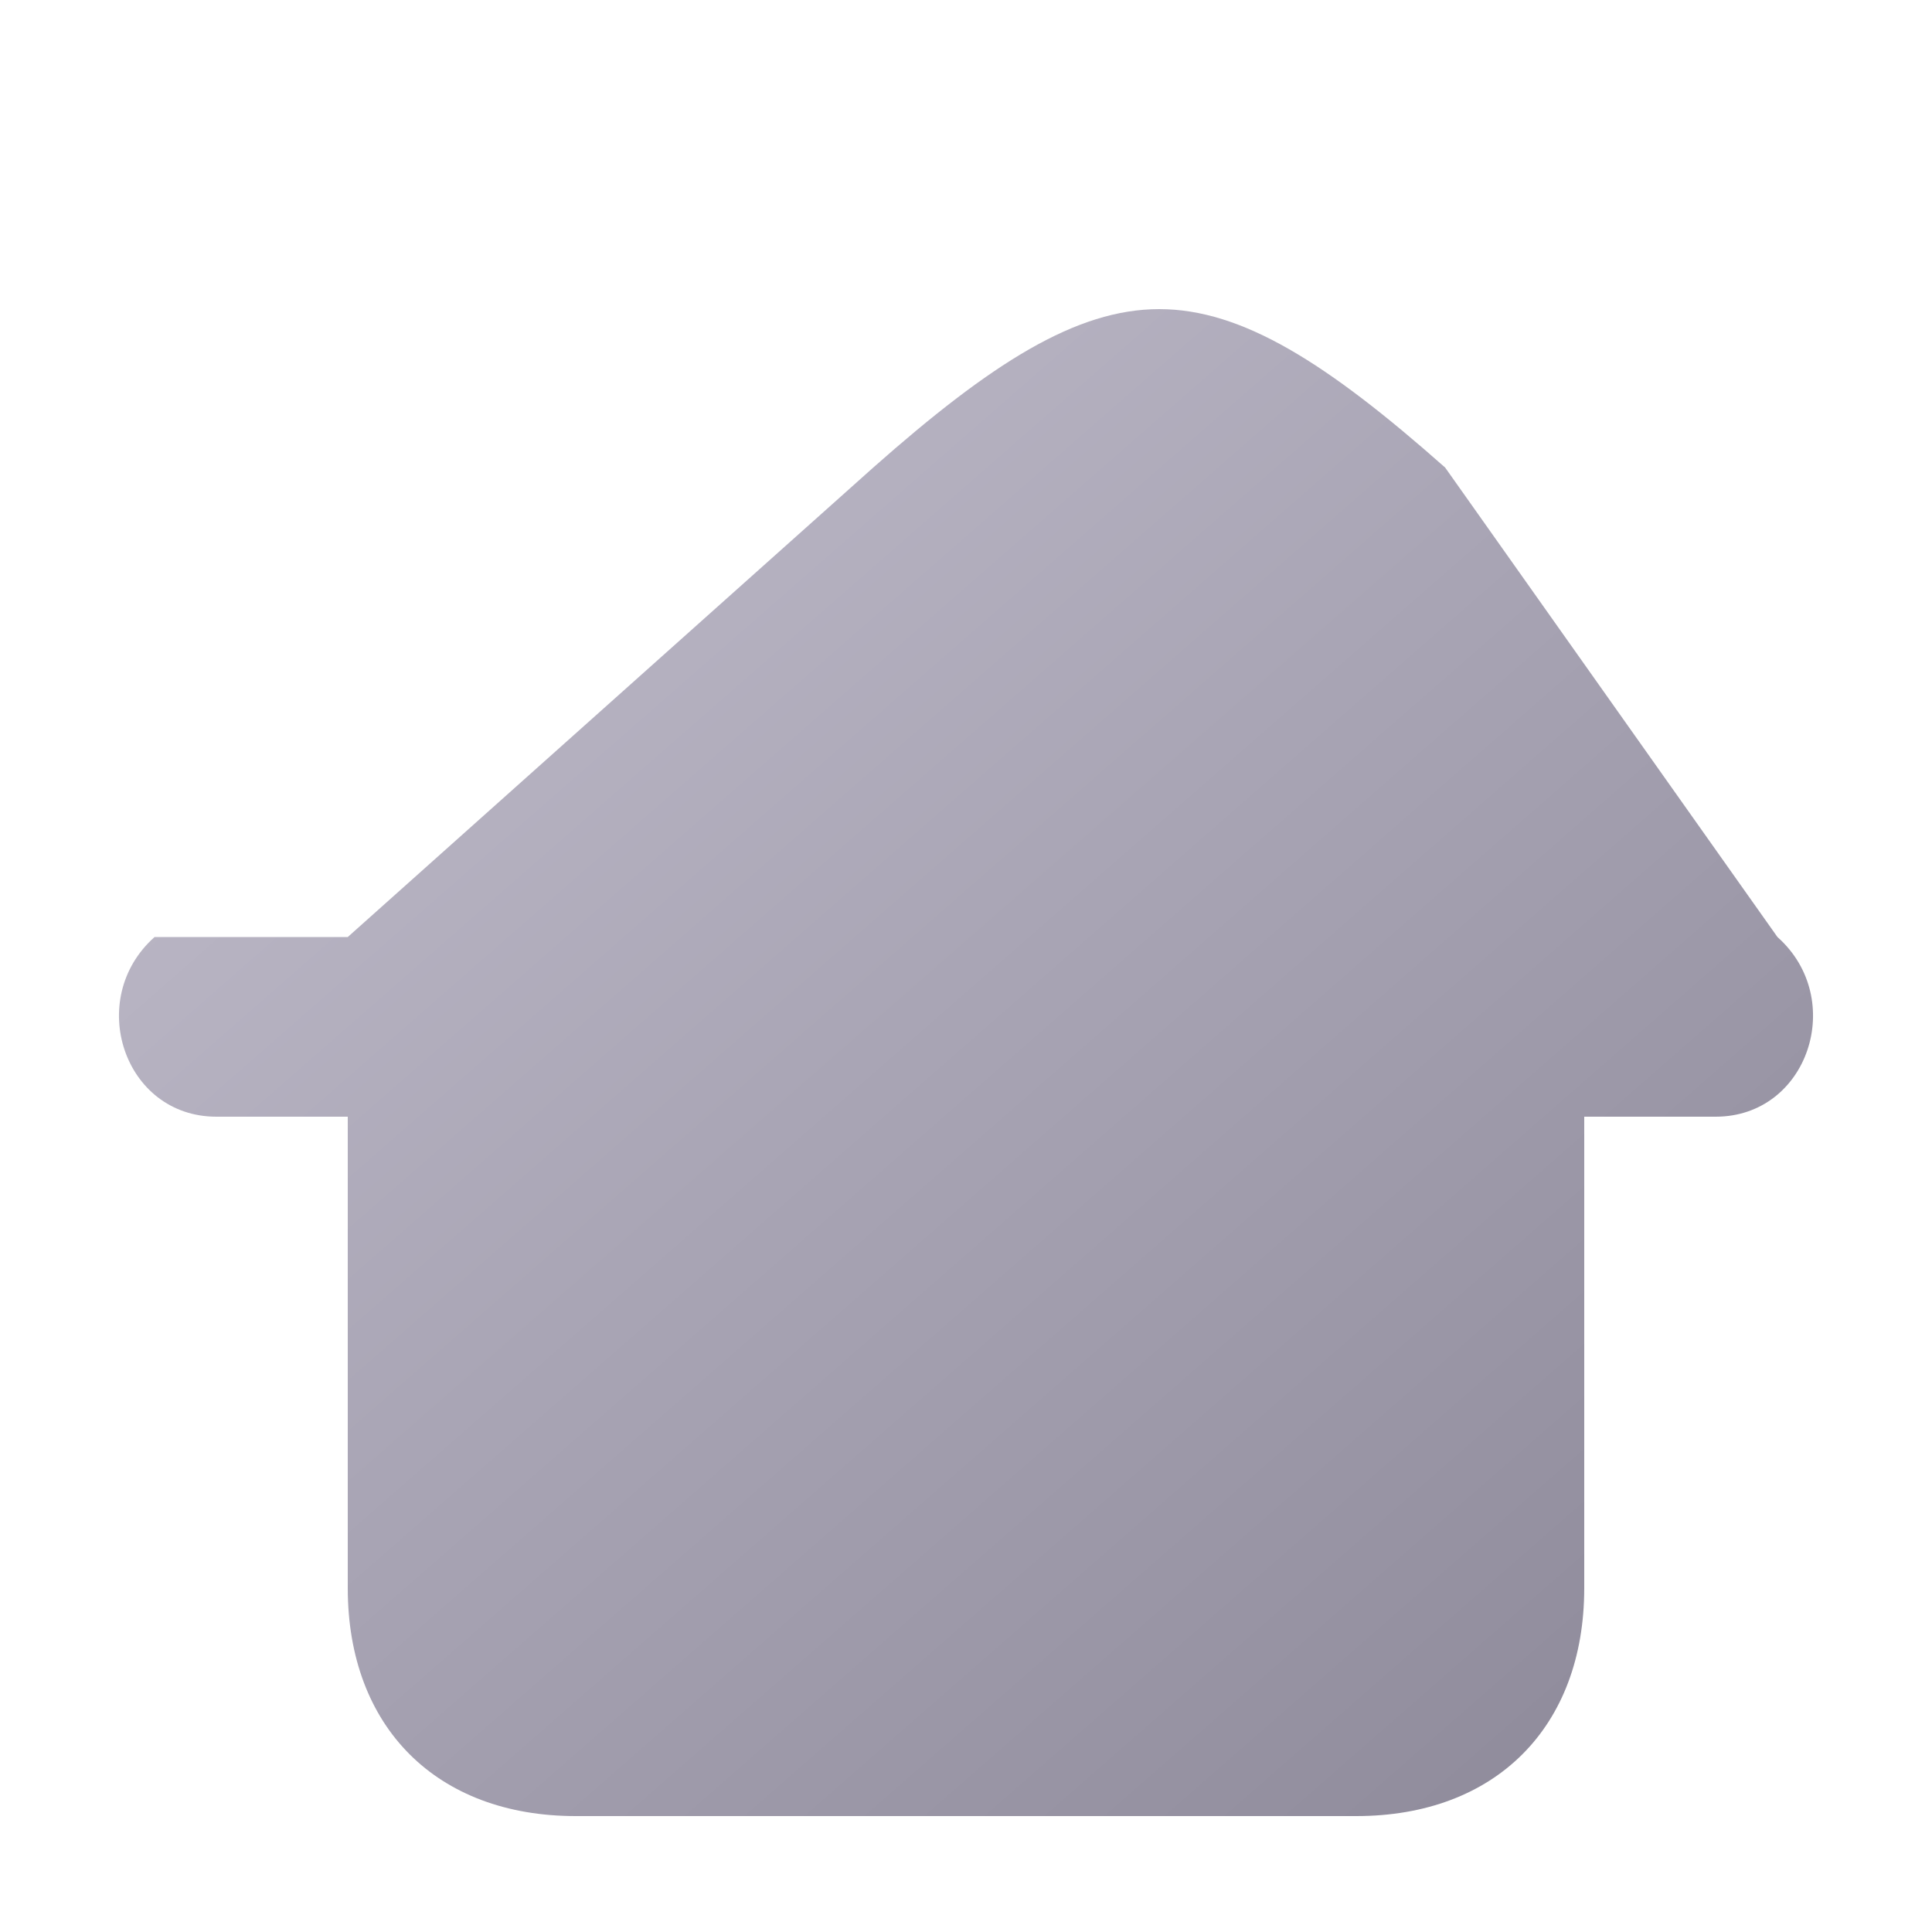
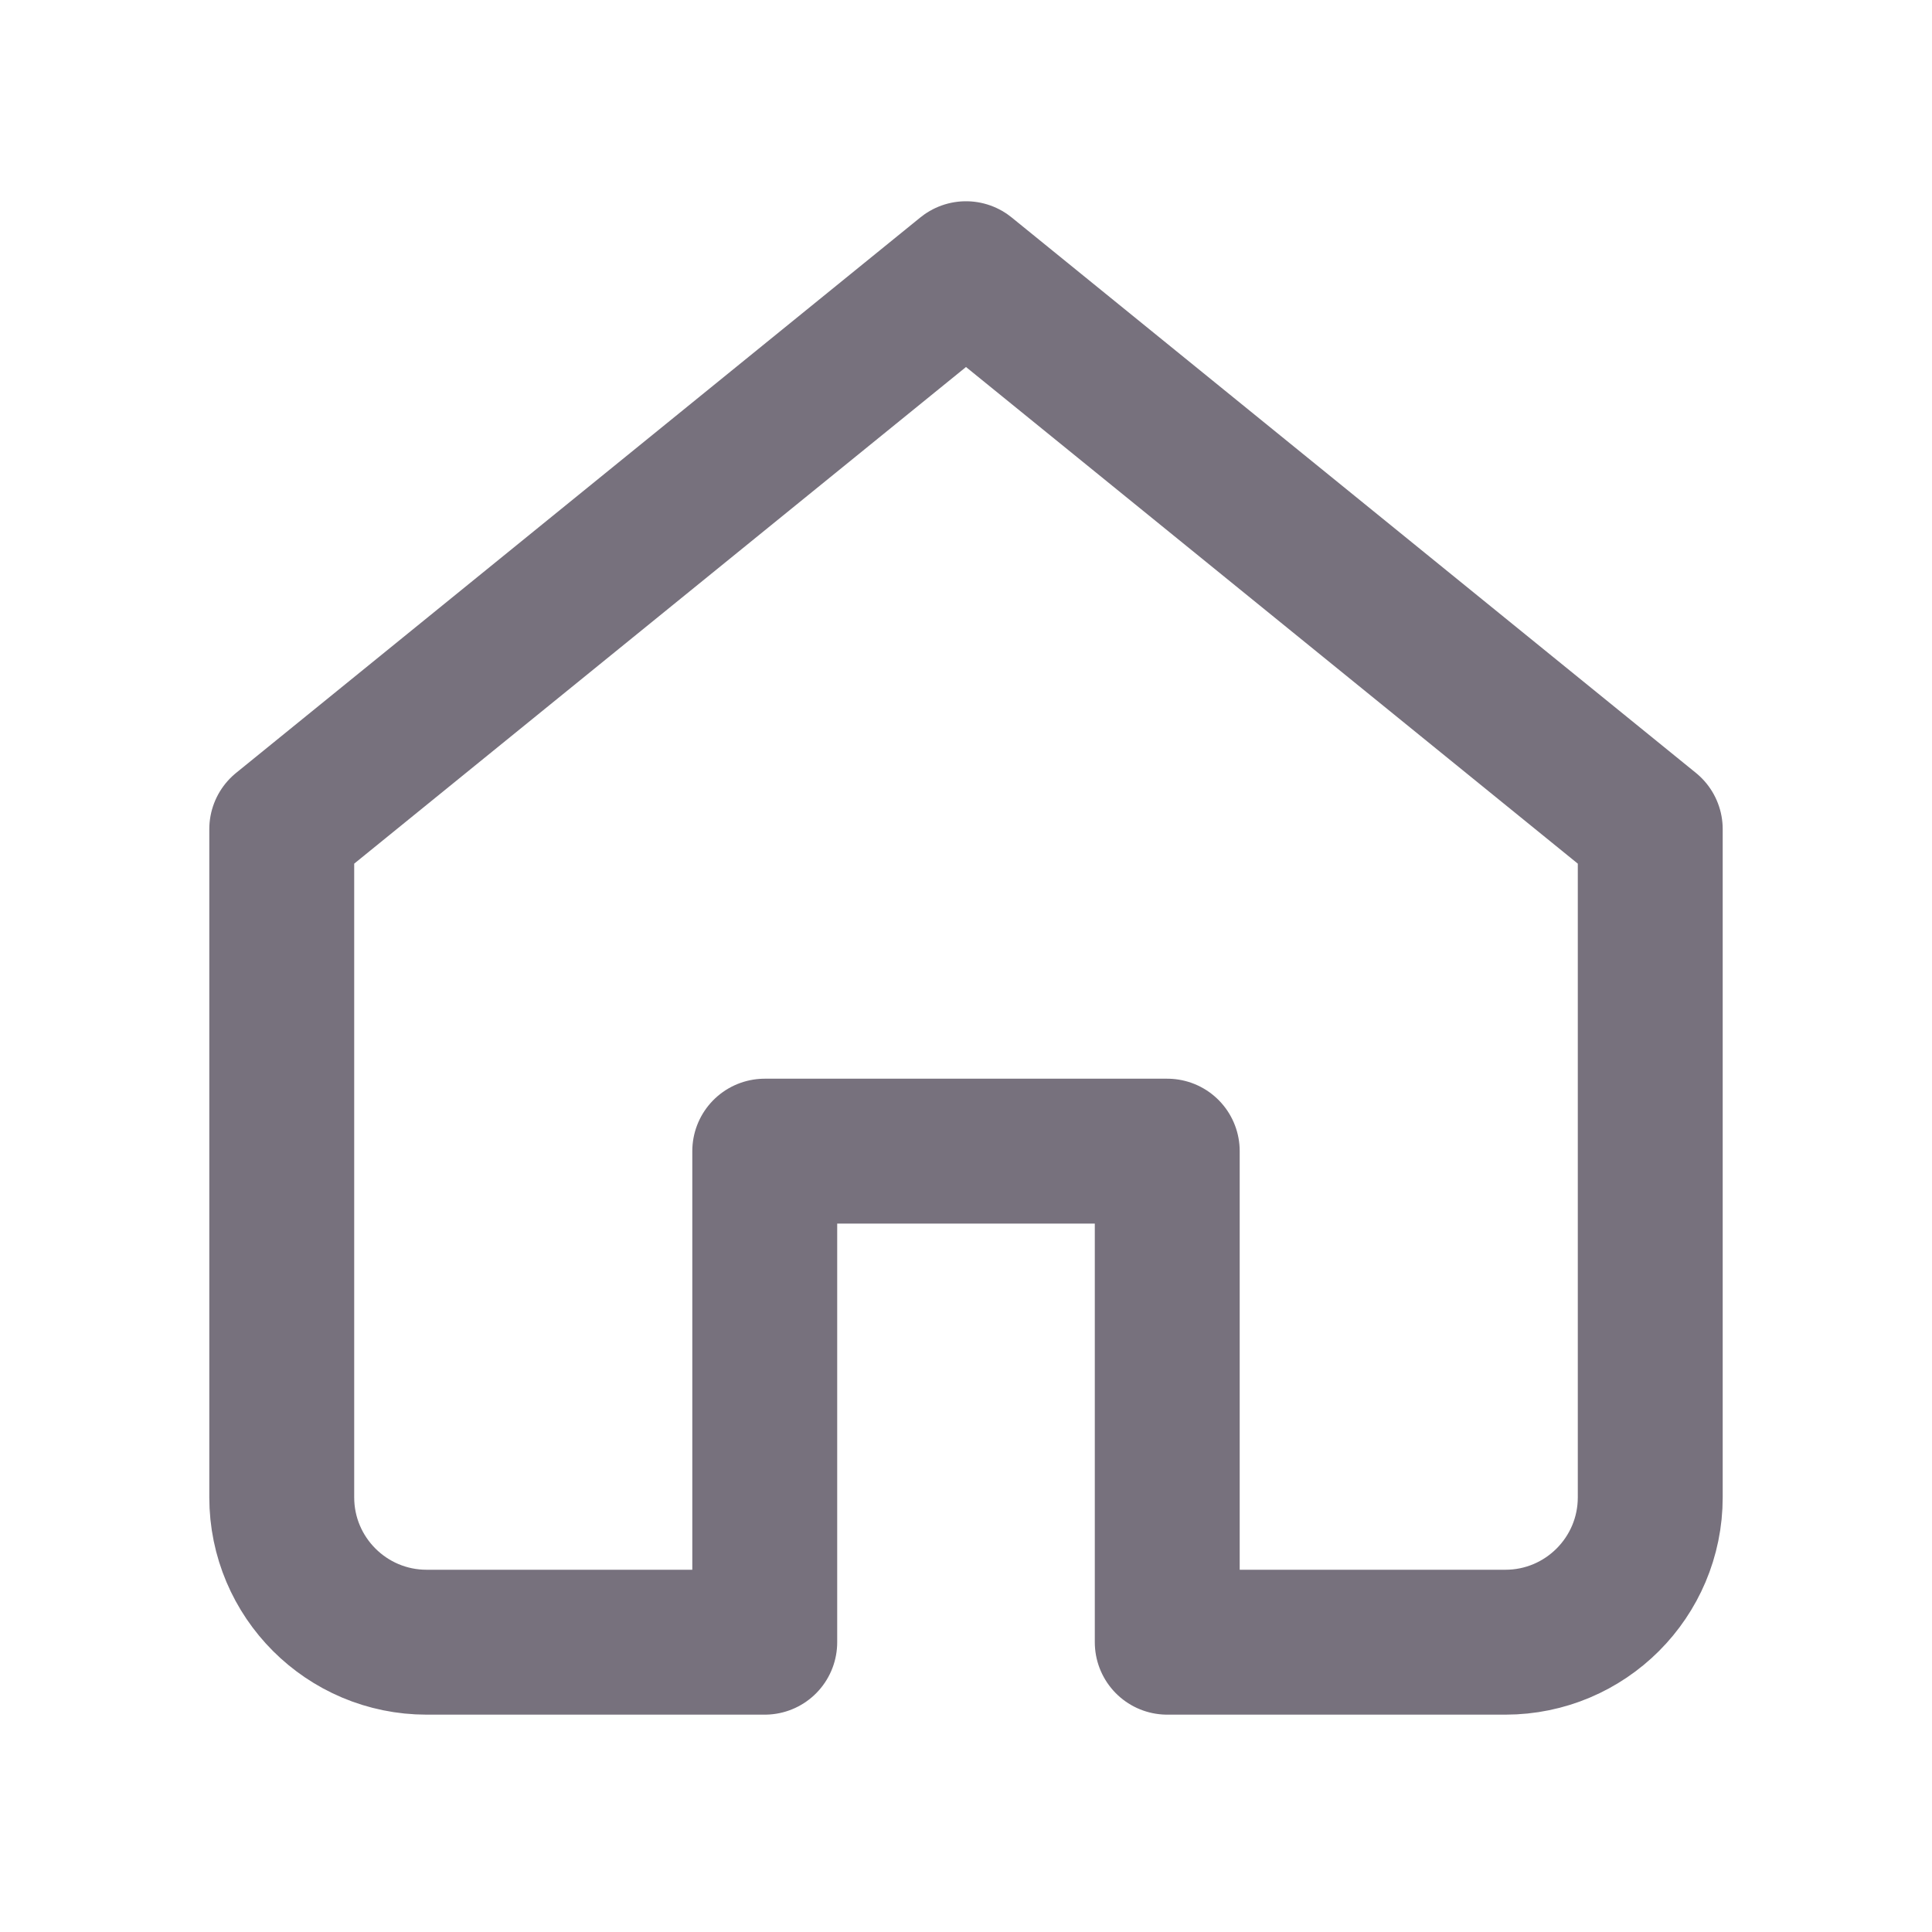
- <svg xmlns="http://www.w3.org/2000/svg" viewBox="0 0 100 100">
-   <defs>
-     <linearGradient id="g" x1="15" y1="10" x2="85" y2="90" gradientUnits="userSpaceOnUse">
-       <stop stop-color="#C4C0CE" />
-       <stop offset=".5" stop-color="#A9A5B5" />
-       <stop offset="1" stop-color="#8F8B9B" />
-     </linearGradient>
-   </defs>
-   <path d="M18 48.5 45.2 24.2c6.1-5.4 10.5-8.2 14.8-8.2s8.7 2.8 14.8 8.2L92 48.5c3.6 3.2 1.6 9.3-3.2 9.3H82v24.4C82 89.4 77.4 94 70.2 94H29.8C22.6 94 18 89.4 18 82.2V57.8h-6.8c-4.8 0-6.8-6.1-3.2-9.3Z" fill="url(#g)" />
+ <svg xmlns="http://www.w3.org/2000/svg" viewBox="0 0 24 24">
+   <path d="M3.5 10.3 12 3.4l8.5 6.9v8.3a1.8 1.8 0 0 1-1.8 1.8h-4.2v-6.1h-5v6.1H5.3a1.8 1.8 0 0 1-1.8-1.8Z" fill="none" stroke="#77717D" stroke-width="1.8" stroke-linecap="round" stroke-linejoin="round" />
</svg>
